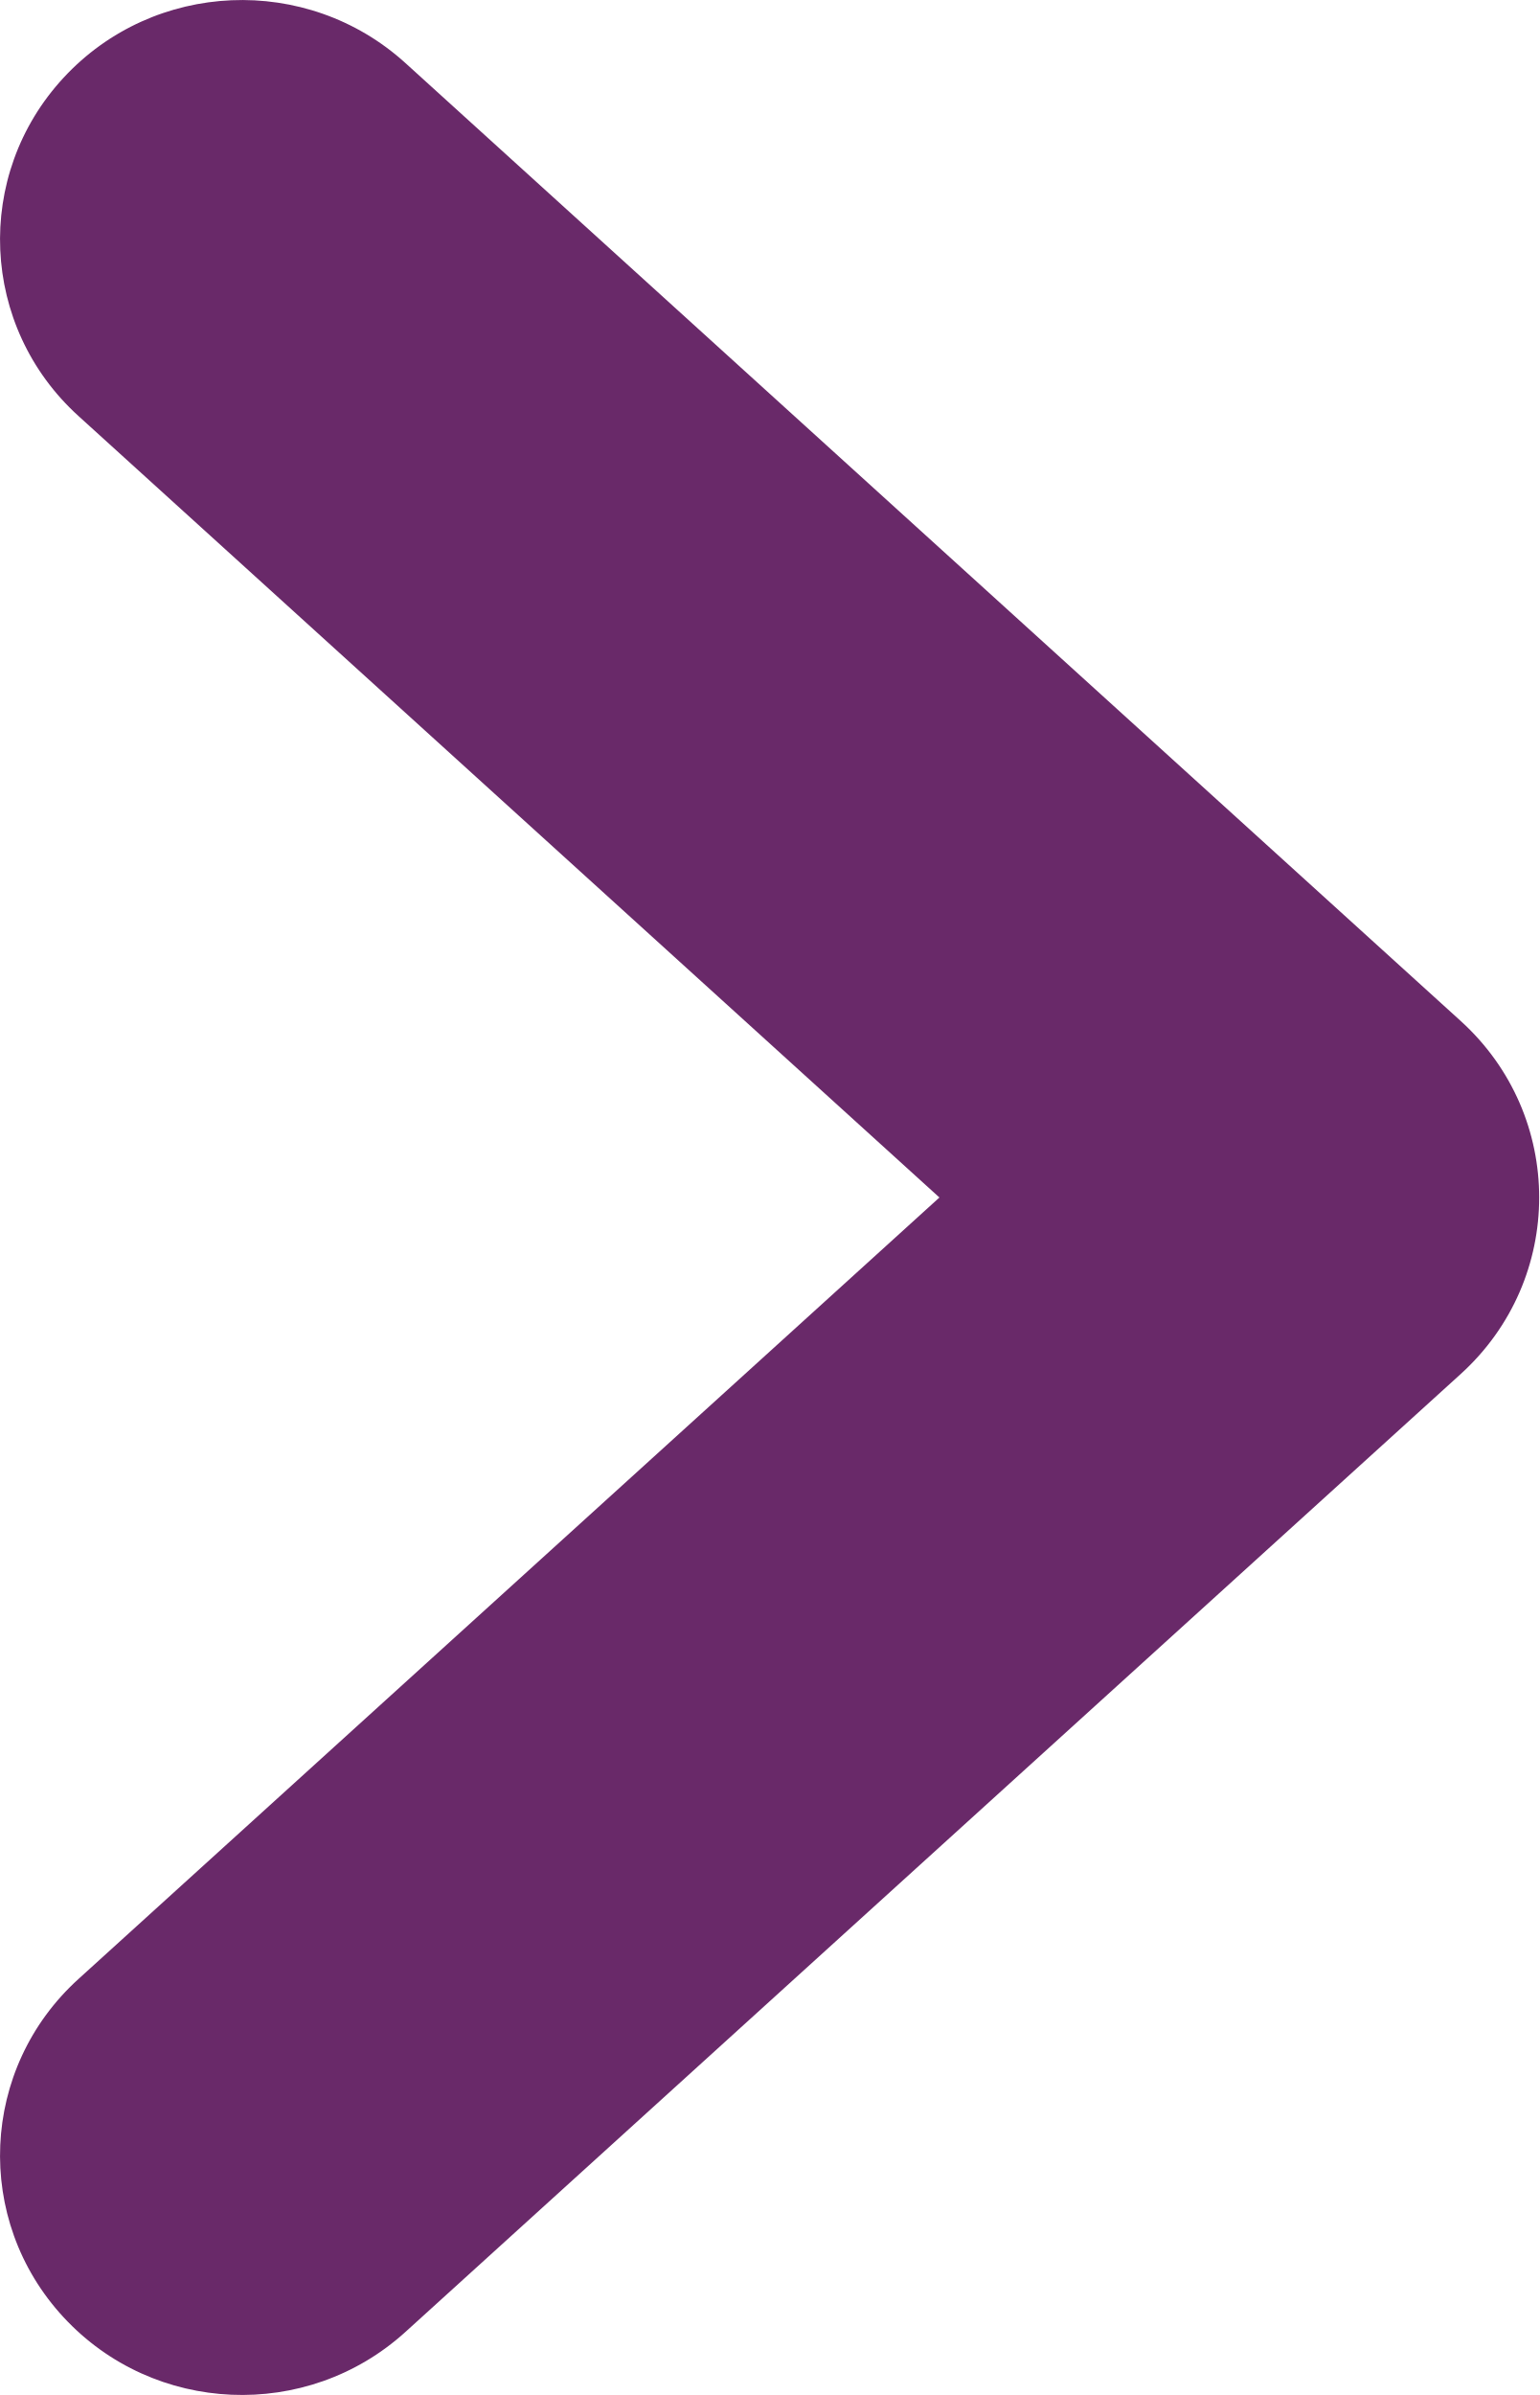
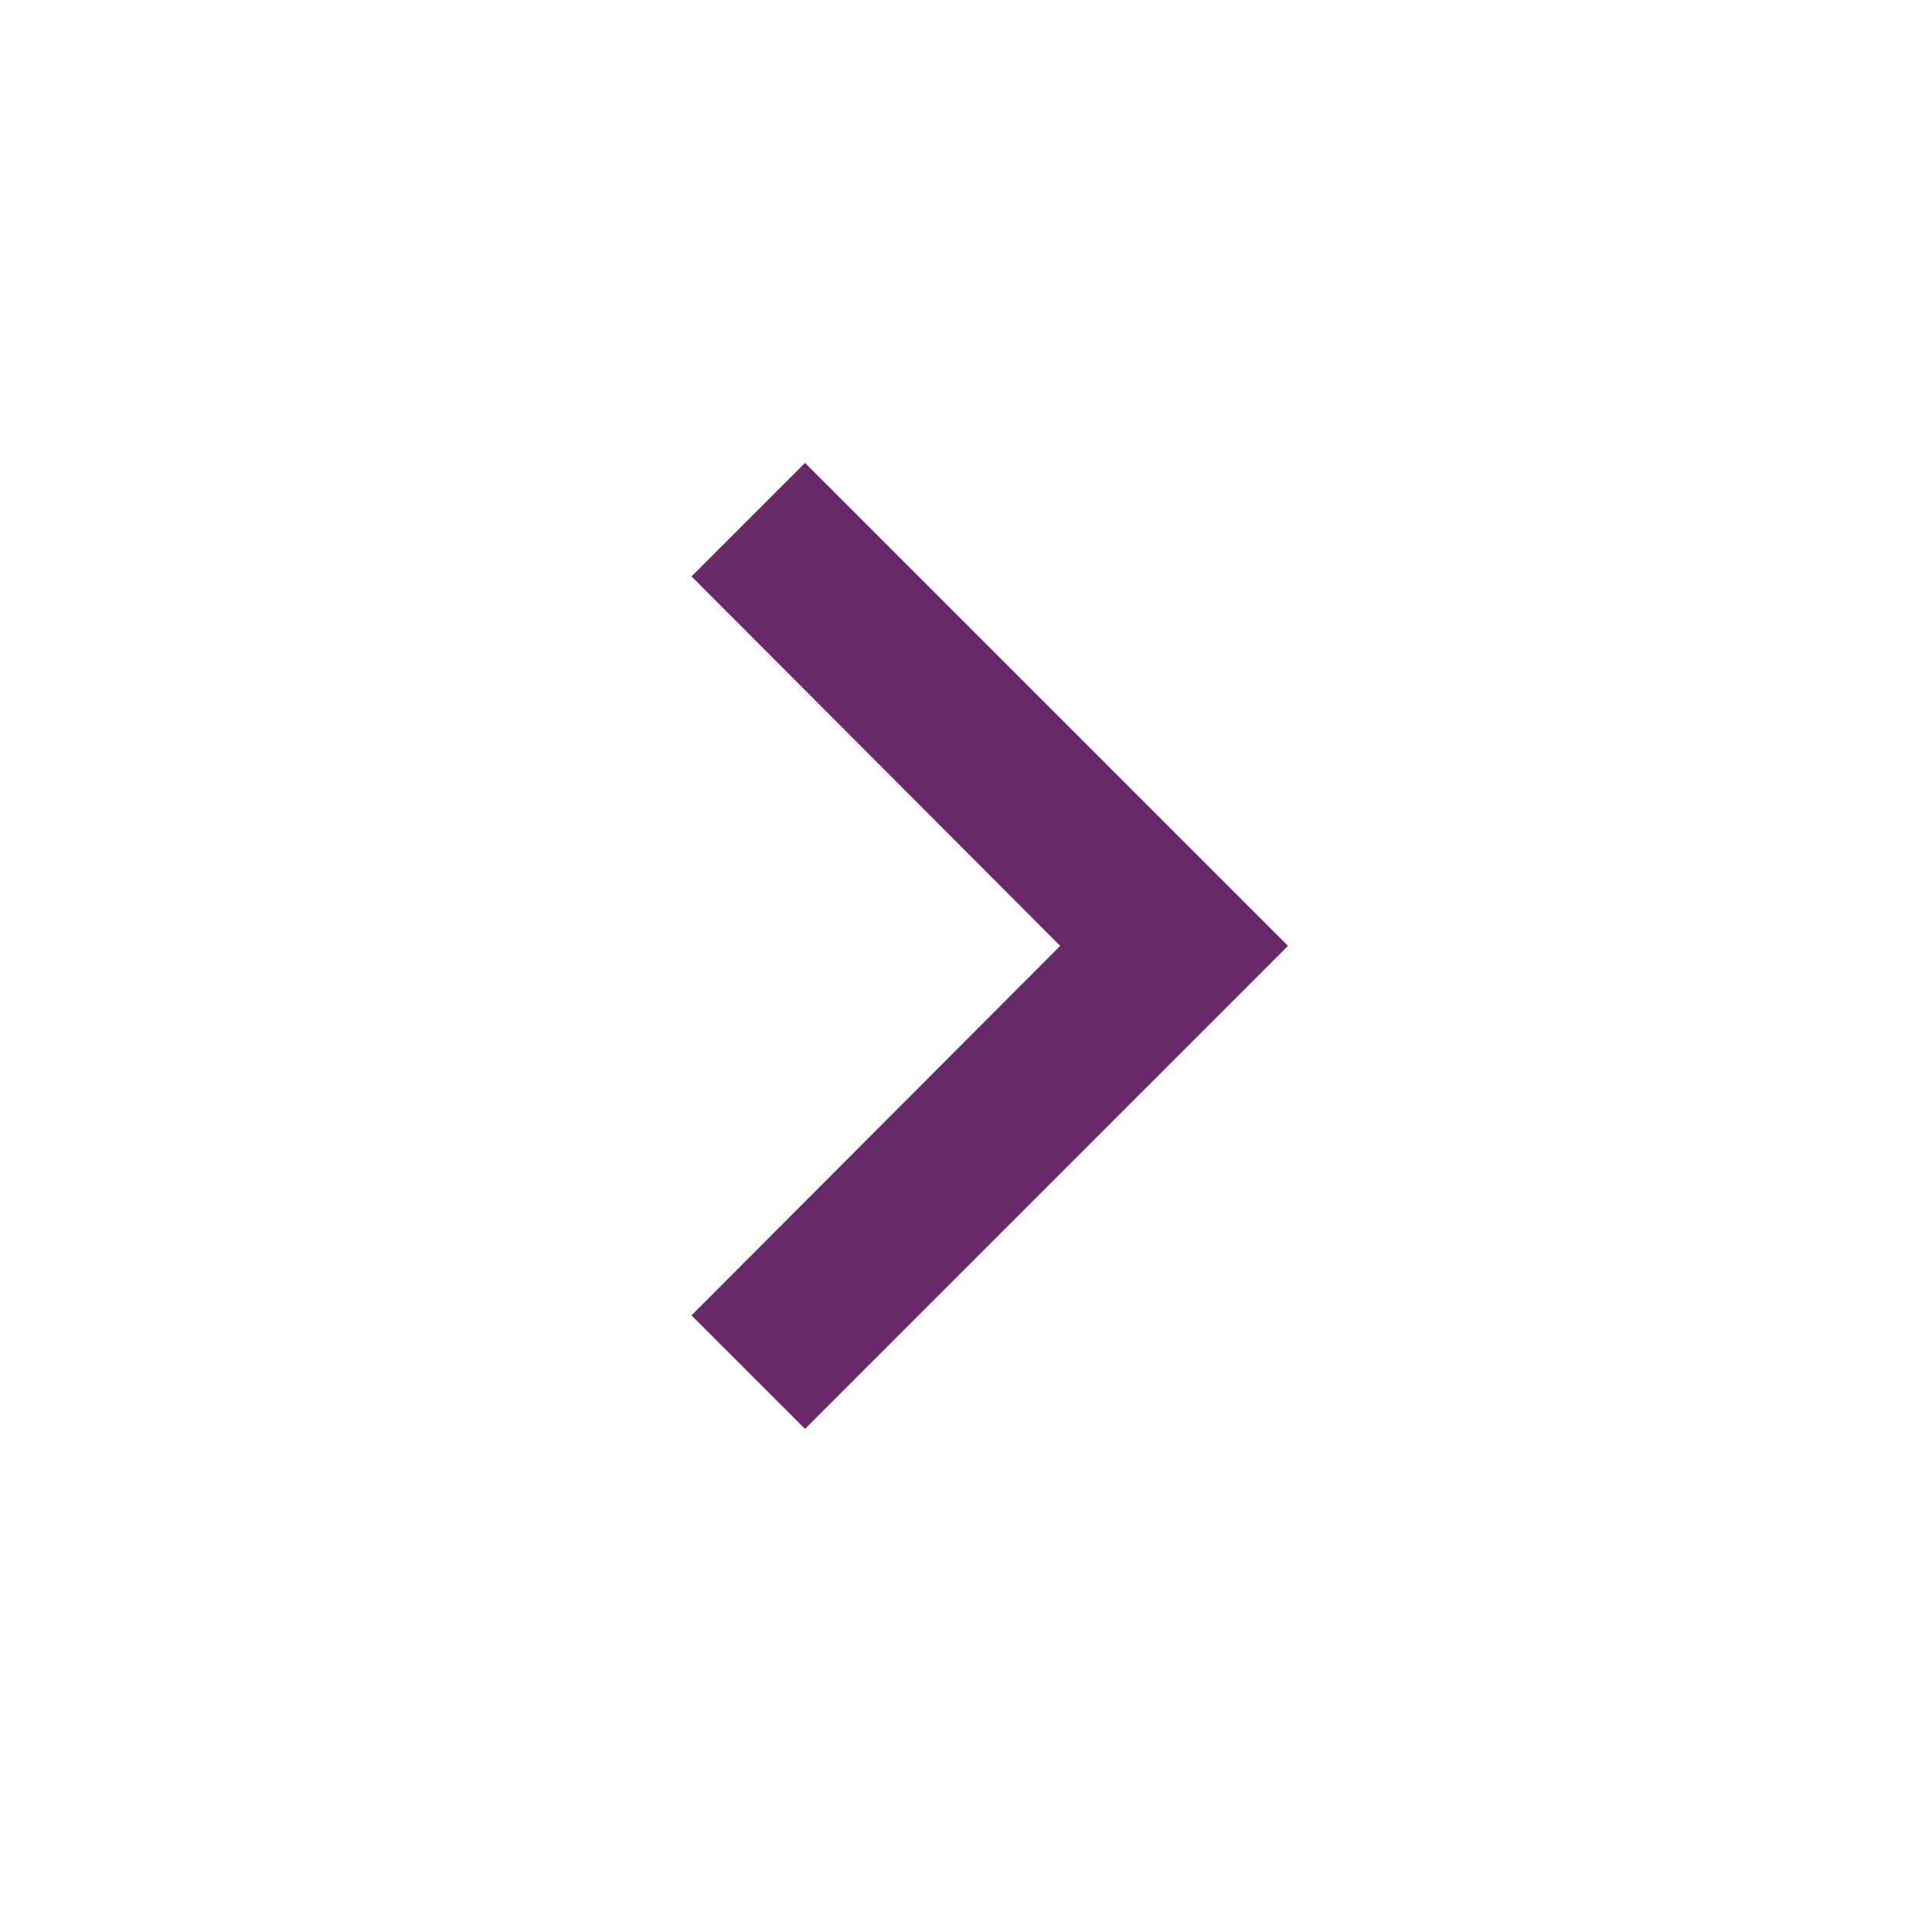
- <svg xmlns="http://www.w3.org/2000/svg" width="9px" height="14px" viewBox="0 0 9 14" version="1.1">
-   <defs />
-   <g id="Page-1" stroke="none" stroke-width="1" fill="none" fill-rule="evenodd">
-     <g id="arrow" fill="#692969" fill-rule="nonzero">
-       <path d="M0.459,2.432 C-0.117,1.91 -0.156,1.024 0.372,0.454 C0.9,-0.116 1.794,-0.154 2.37,0.368 L8.541,5.968 C9.153,6.523 9.153,7.477 8.541,8.032 L2.37,13.632 C1.794,14.154 0.9,14.116 0.372,13.546 C-0.156,12.976 -0.117,12.09 0.459,11.568 L5.493,7 L0.459,2.432 Z" id="Shape" />
-     </g>
-   </g>
+ <svg xmlns="http://www.w3.org/2000/svg" fill="#692969" height="24" viewBox="0 0 24 24" width="24">
+   <path d="M8.59 16.34l4.58-4.59-4.58-4.59L10 5.75l6 6-6 6z" />
+   <path d="M0-.25h24v24H0z" fill="none" />
</svg>
